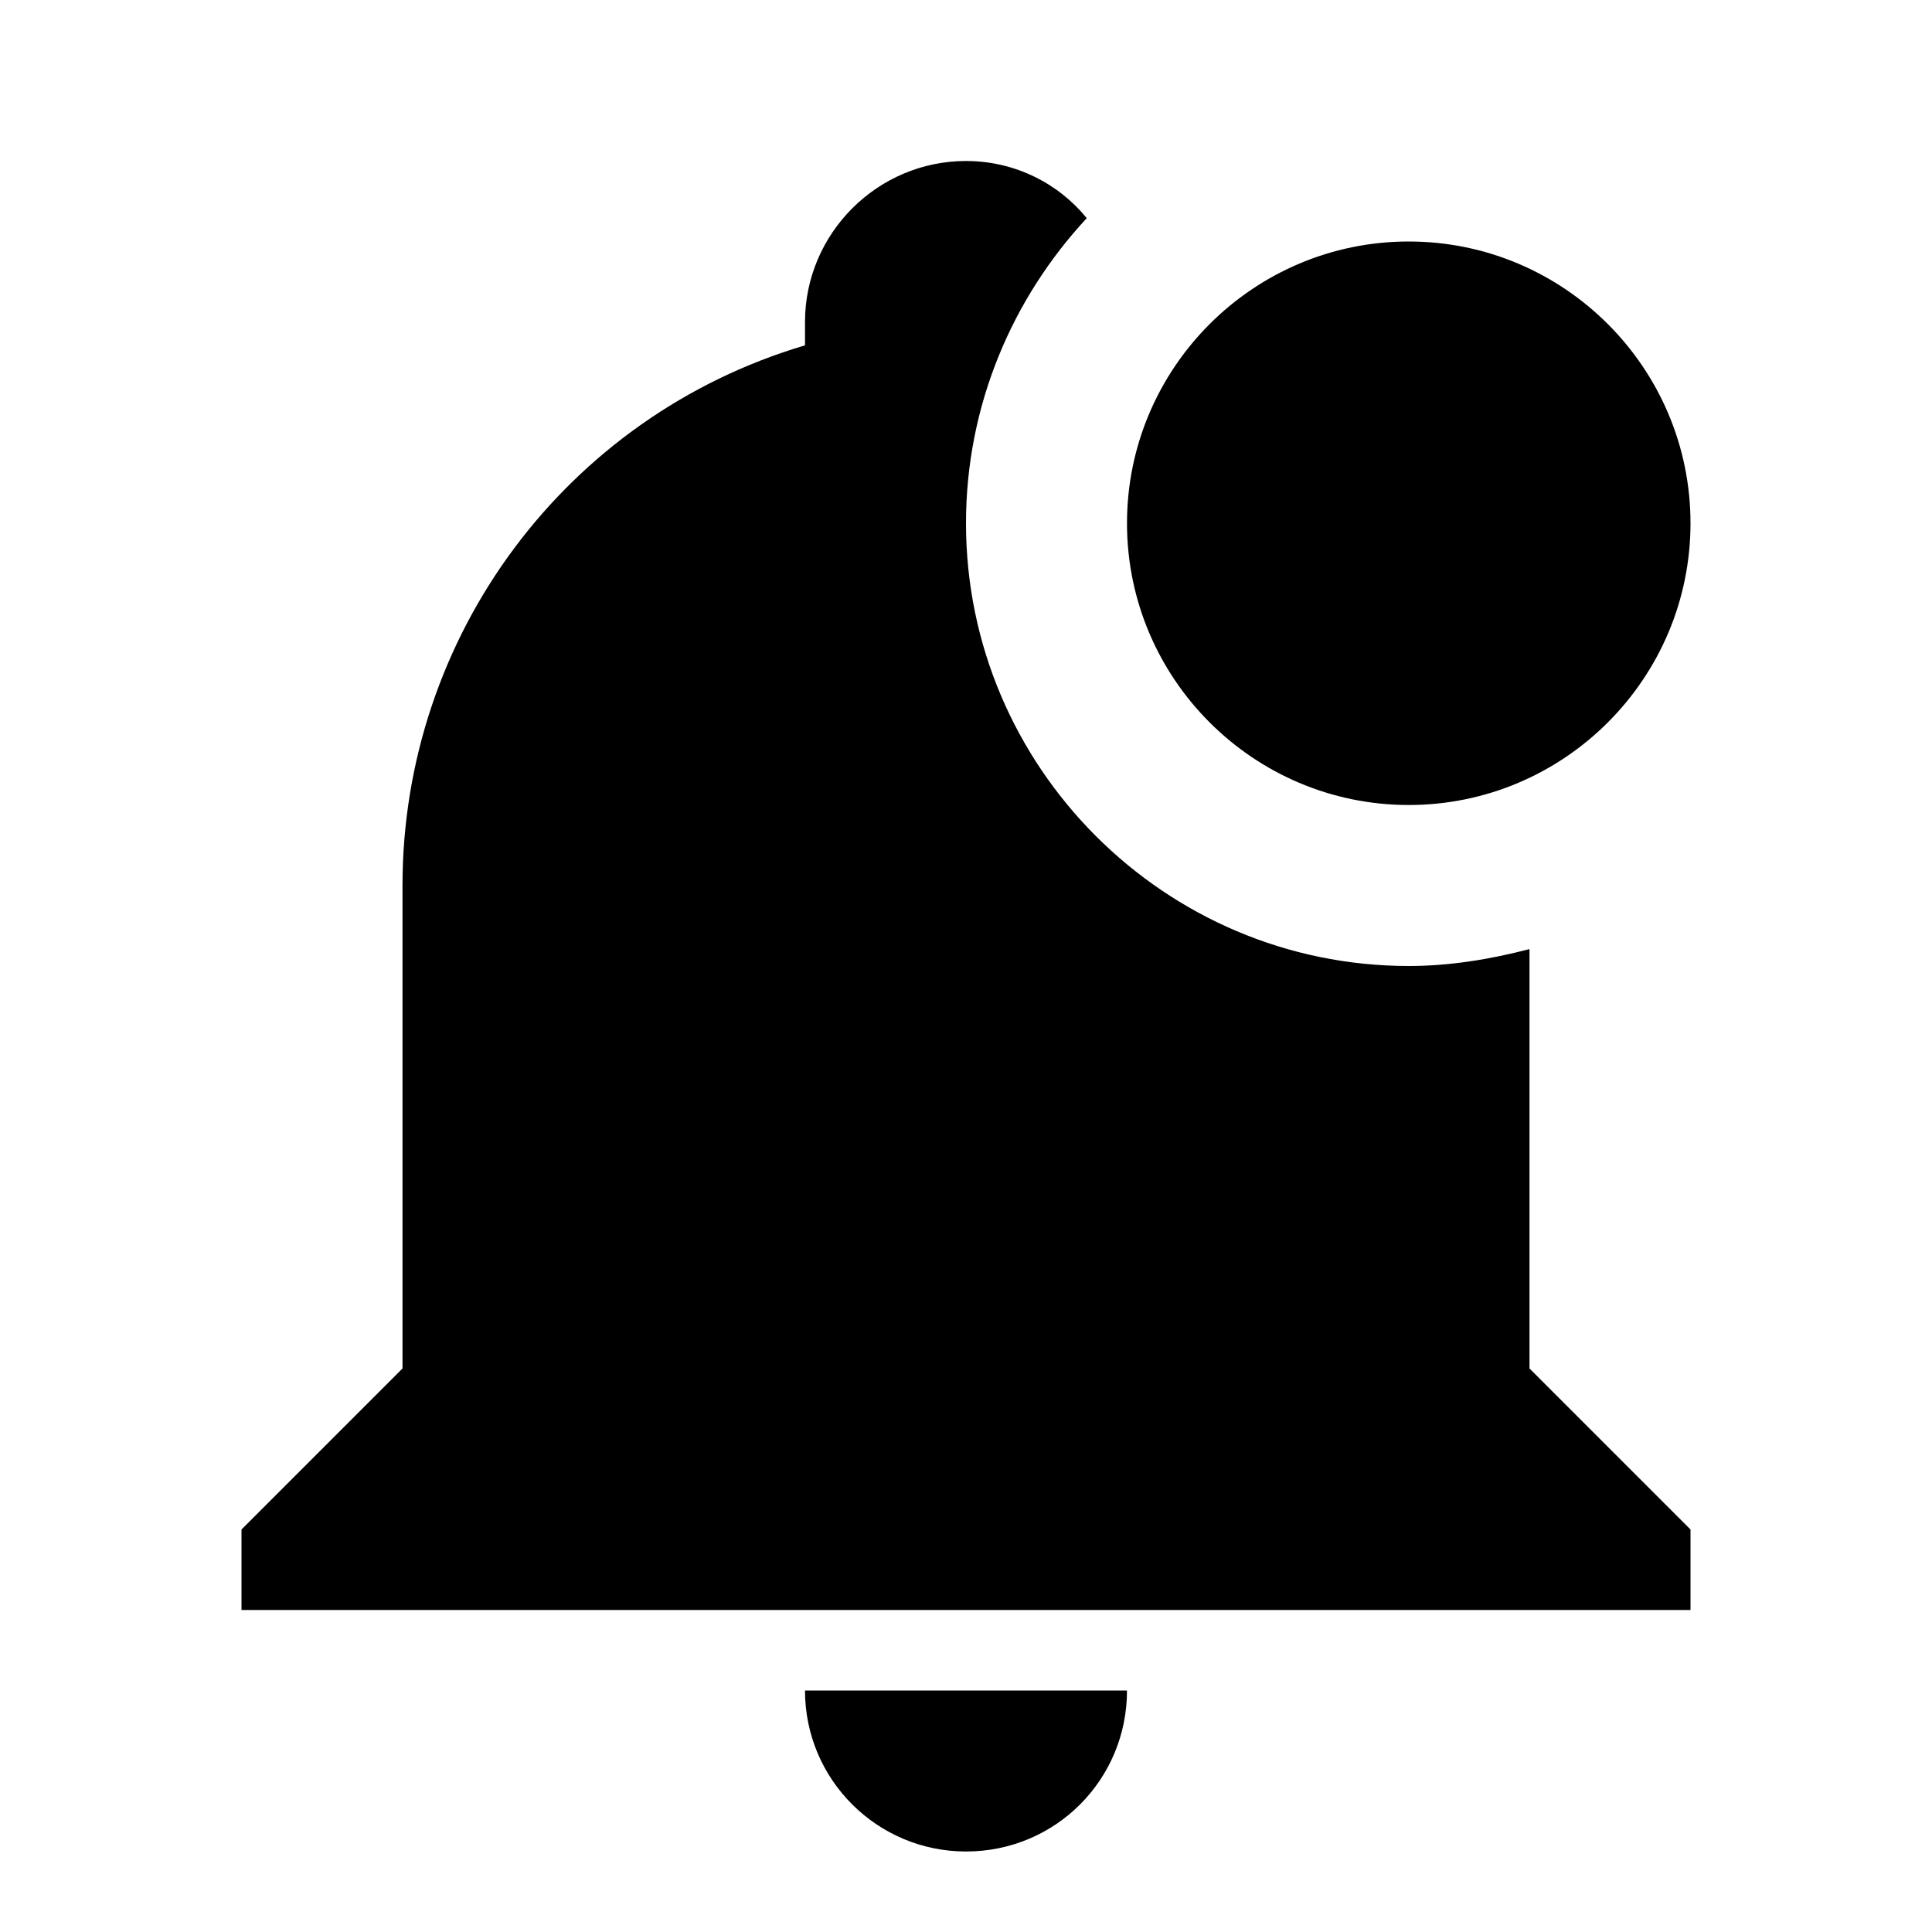
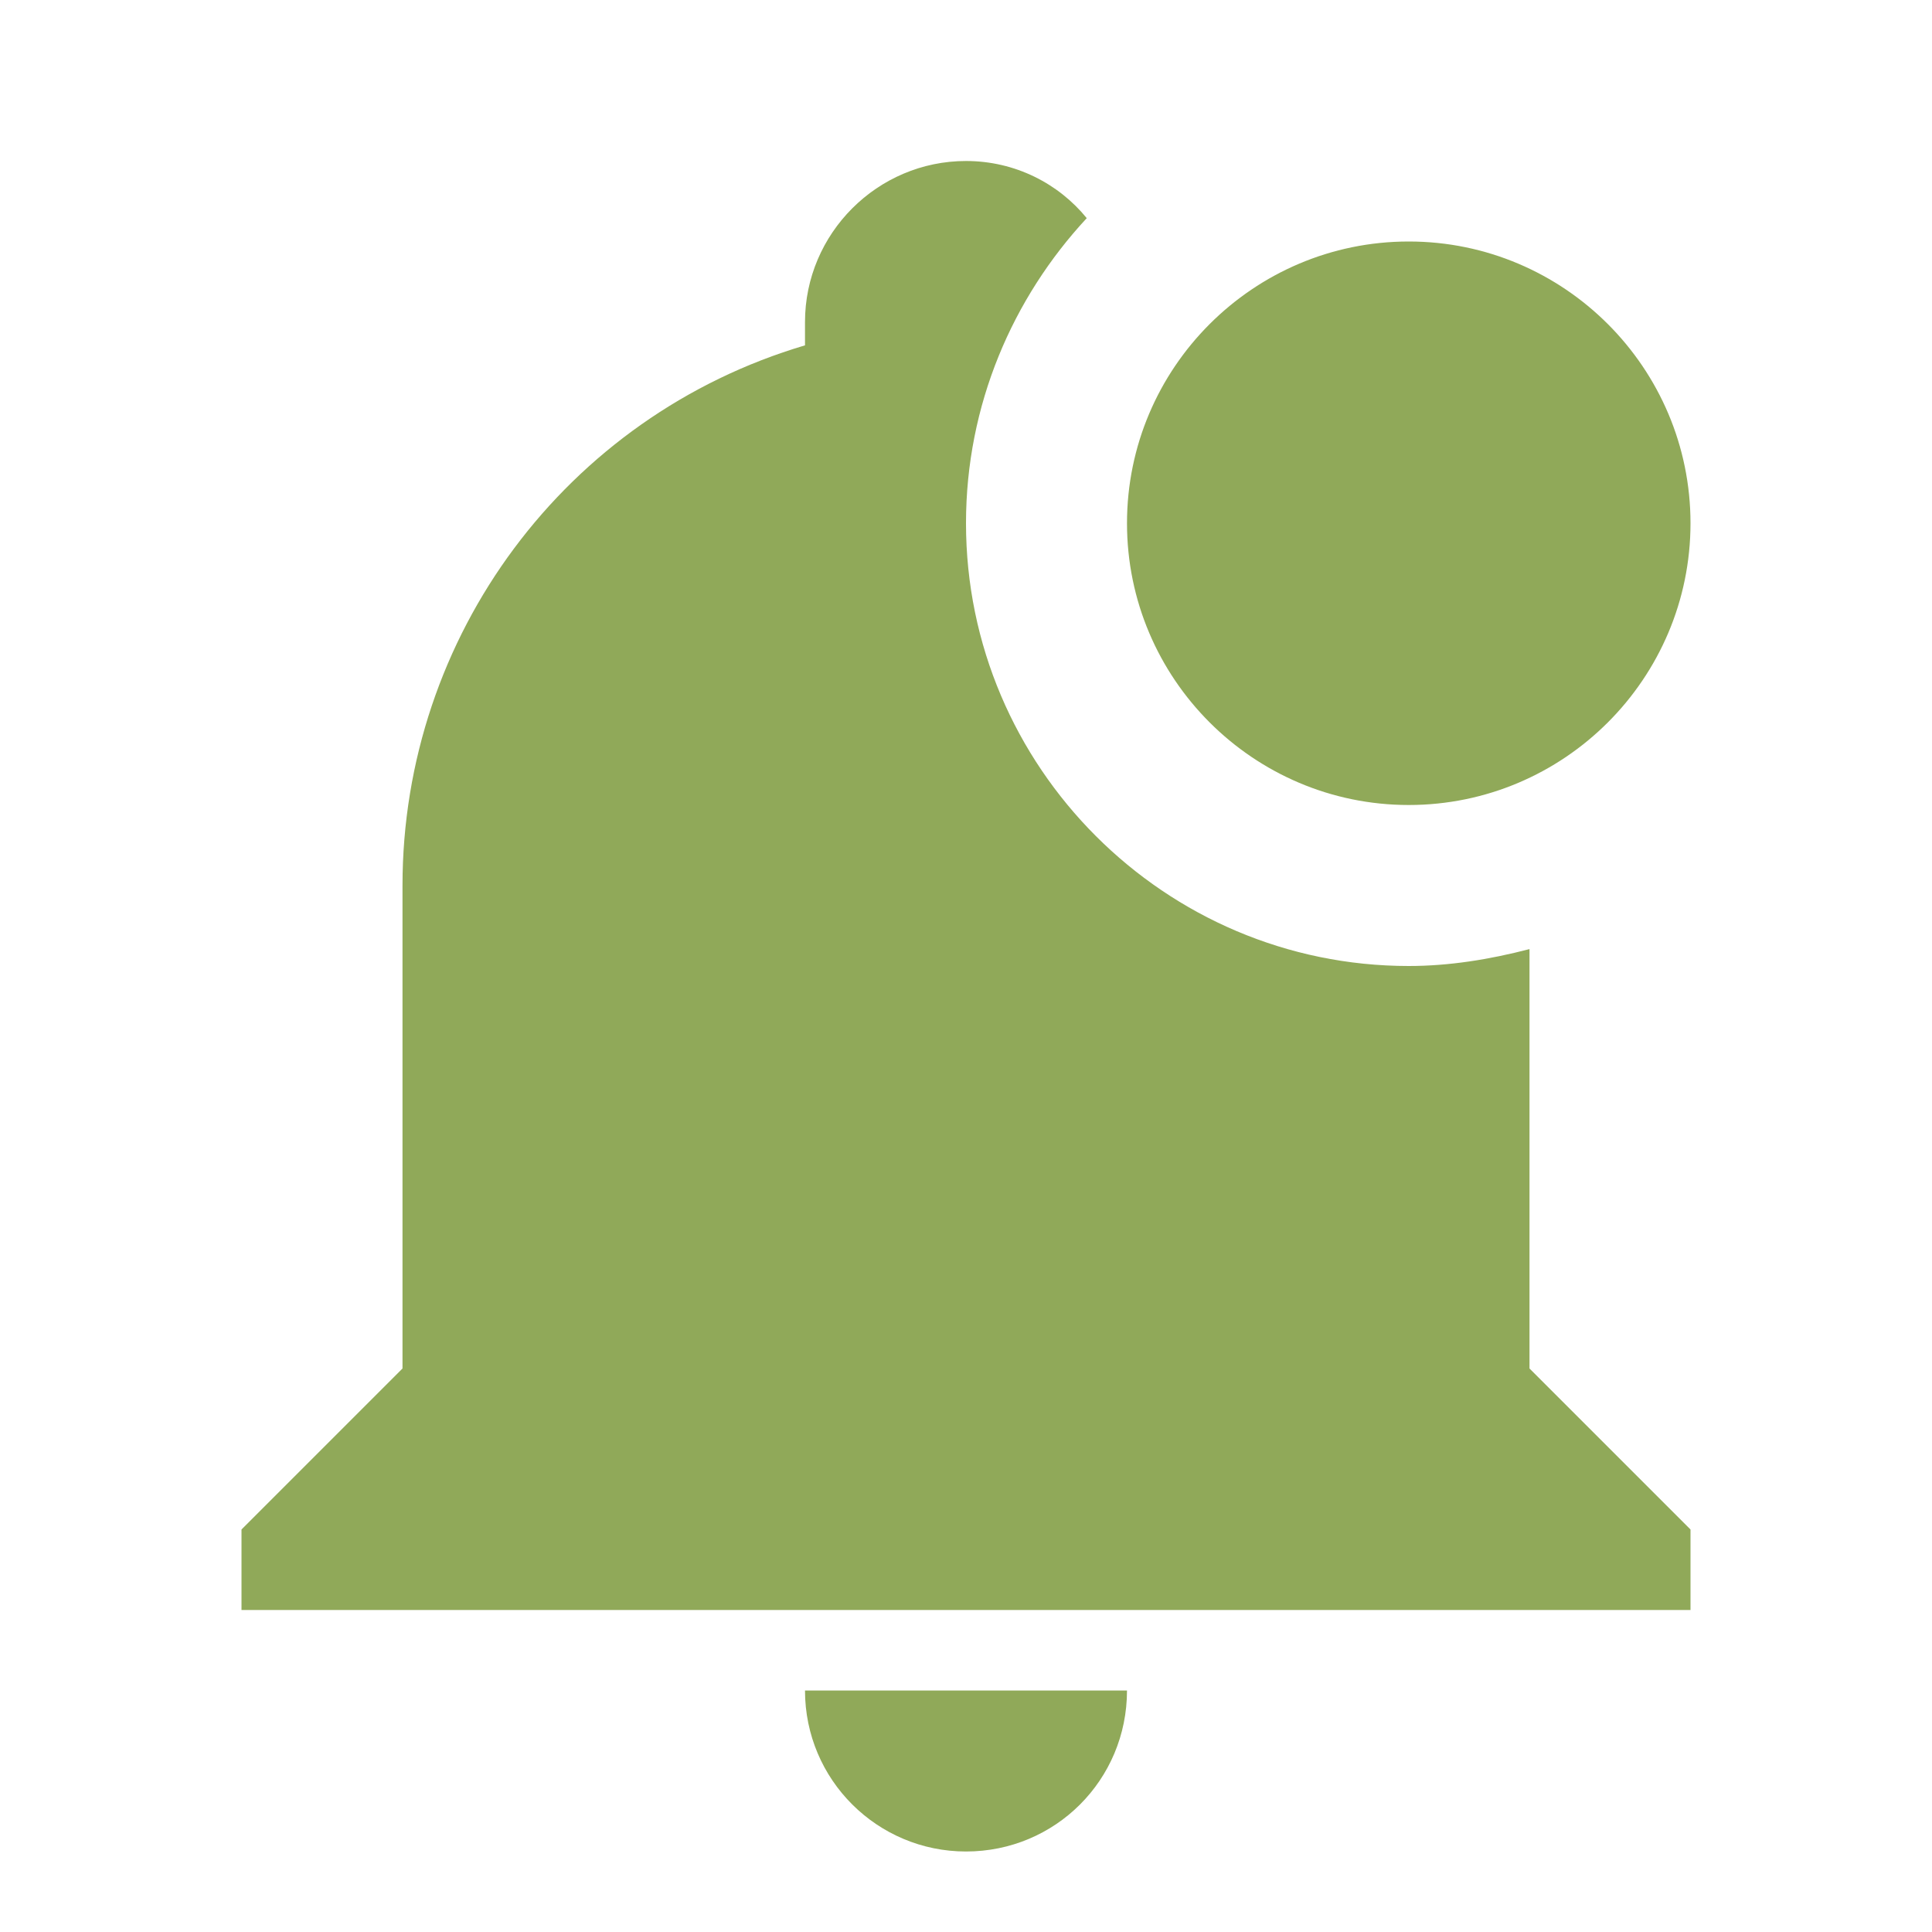
<svg xmlns="http://www.w3.org/2000/svg" viewBox="0 0 24 24">
-   <path fill="#000000" d="M21 6.5C21 8.43 19.43 10 17.5 10S14 8.43 14 6.5 15.57 3 17.5 3 21 4.57 21 6.5M19 11.79C18.5 11.92 18 12 17.5 12C14.47 12 12 9.53 12 6.5C12 5.03 12.58 3.7 13.5 2.71C13.15 2.28 12.61 2 12 2C10.9 2 10 2.9 10 4V4.29C7.03 5.17 5 7.9 5 11V17L3 19V20H21V19L19 17V11.79M12 23C13.11 23 14 22.11 14 21H10C10 22.11 10.9 23 12 23Z" />
+   <path fill="#90a959" d="M21 6.5C21 8.43 19.43 10 17.5 10S14 8.43 14 6.5 15.57 3 17.5 3 21 4.57 21 6.5M19 11.79C18.5 11.92 18 12 17.5 12C14.47 12 12 9.53 12 6.5C12 5.03 12.58 3.7 13.5 2.71C13.15 2.28 12.61 2 12 2C10.9 2 10 2.9 10 4V4.29C7.03 5.17 5 7.9 5 11V17L3 19V20H21V19L19 17V11.79M12 23C13.11 23 14 22.11 14 21H10C10 22.11 10.9 23 12 23Z" />
</svg>
